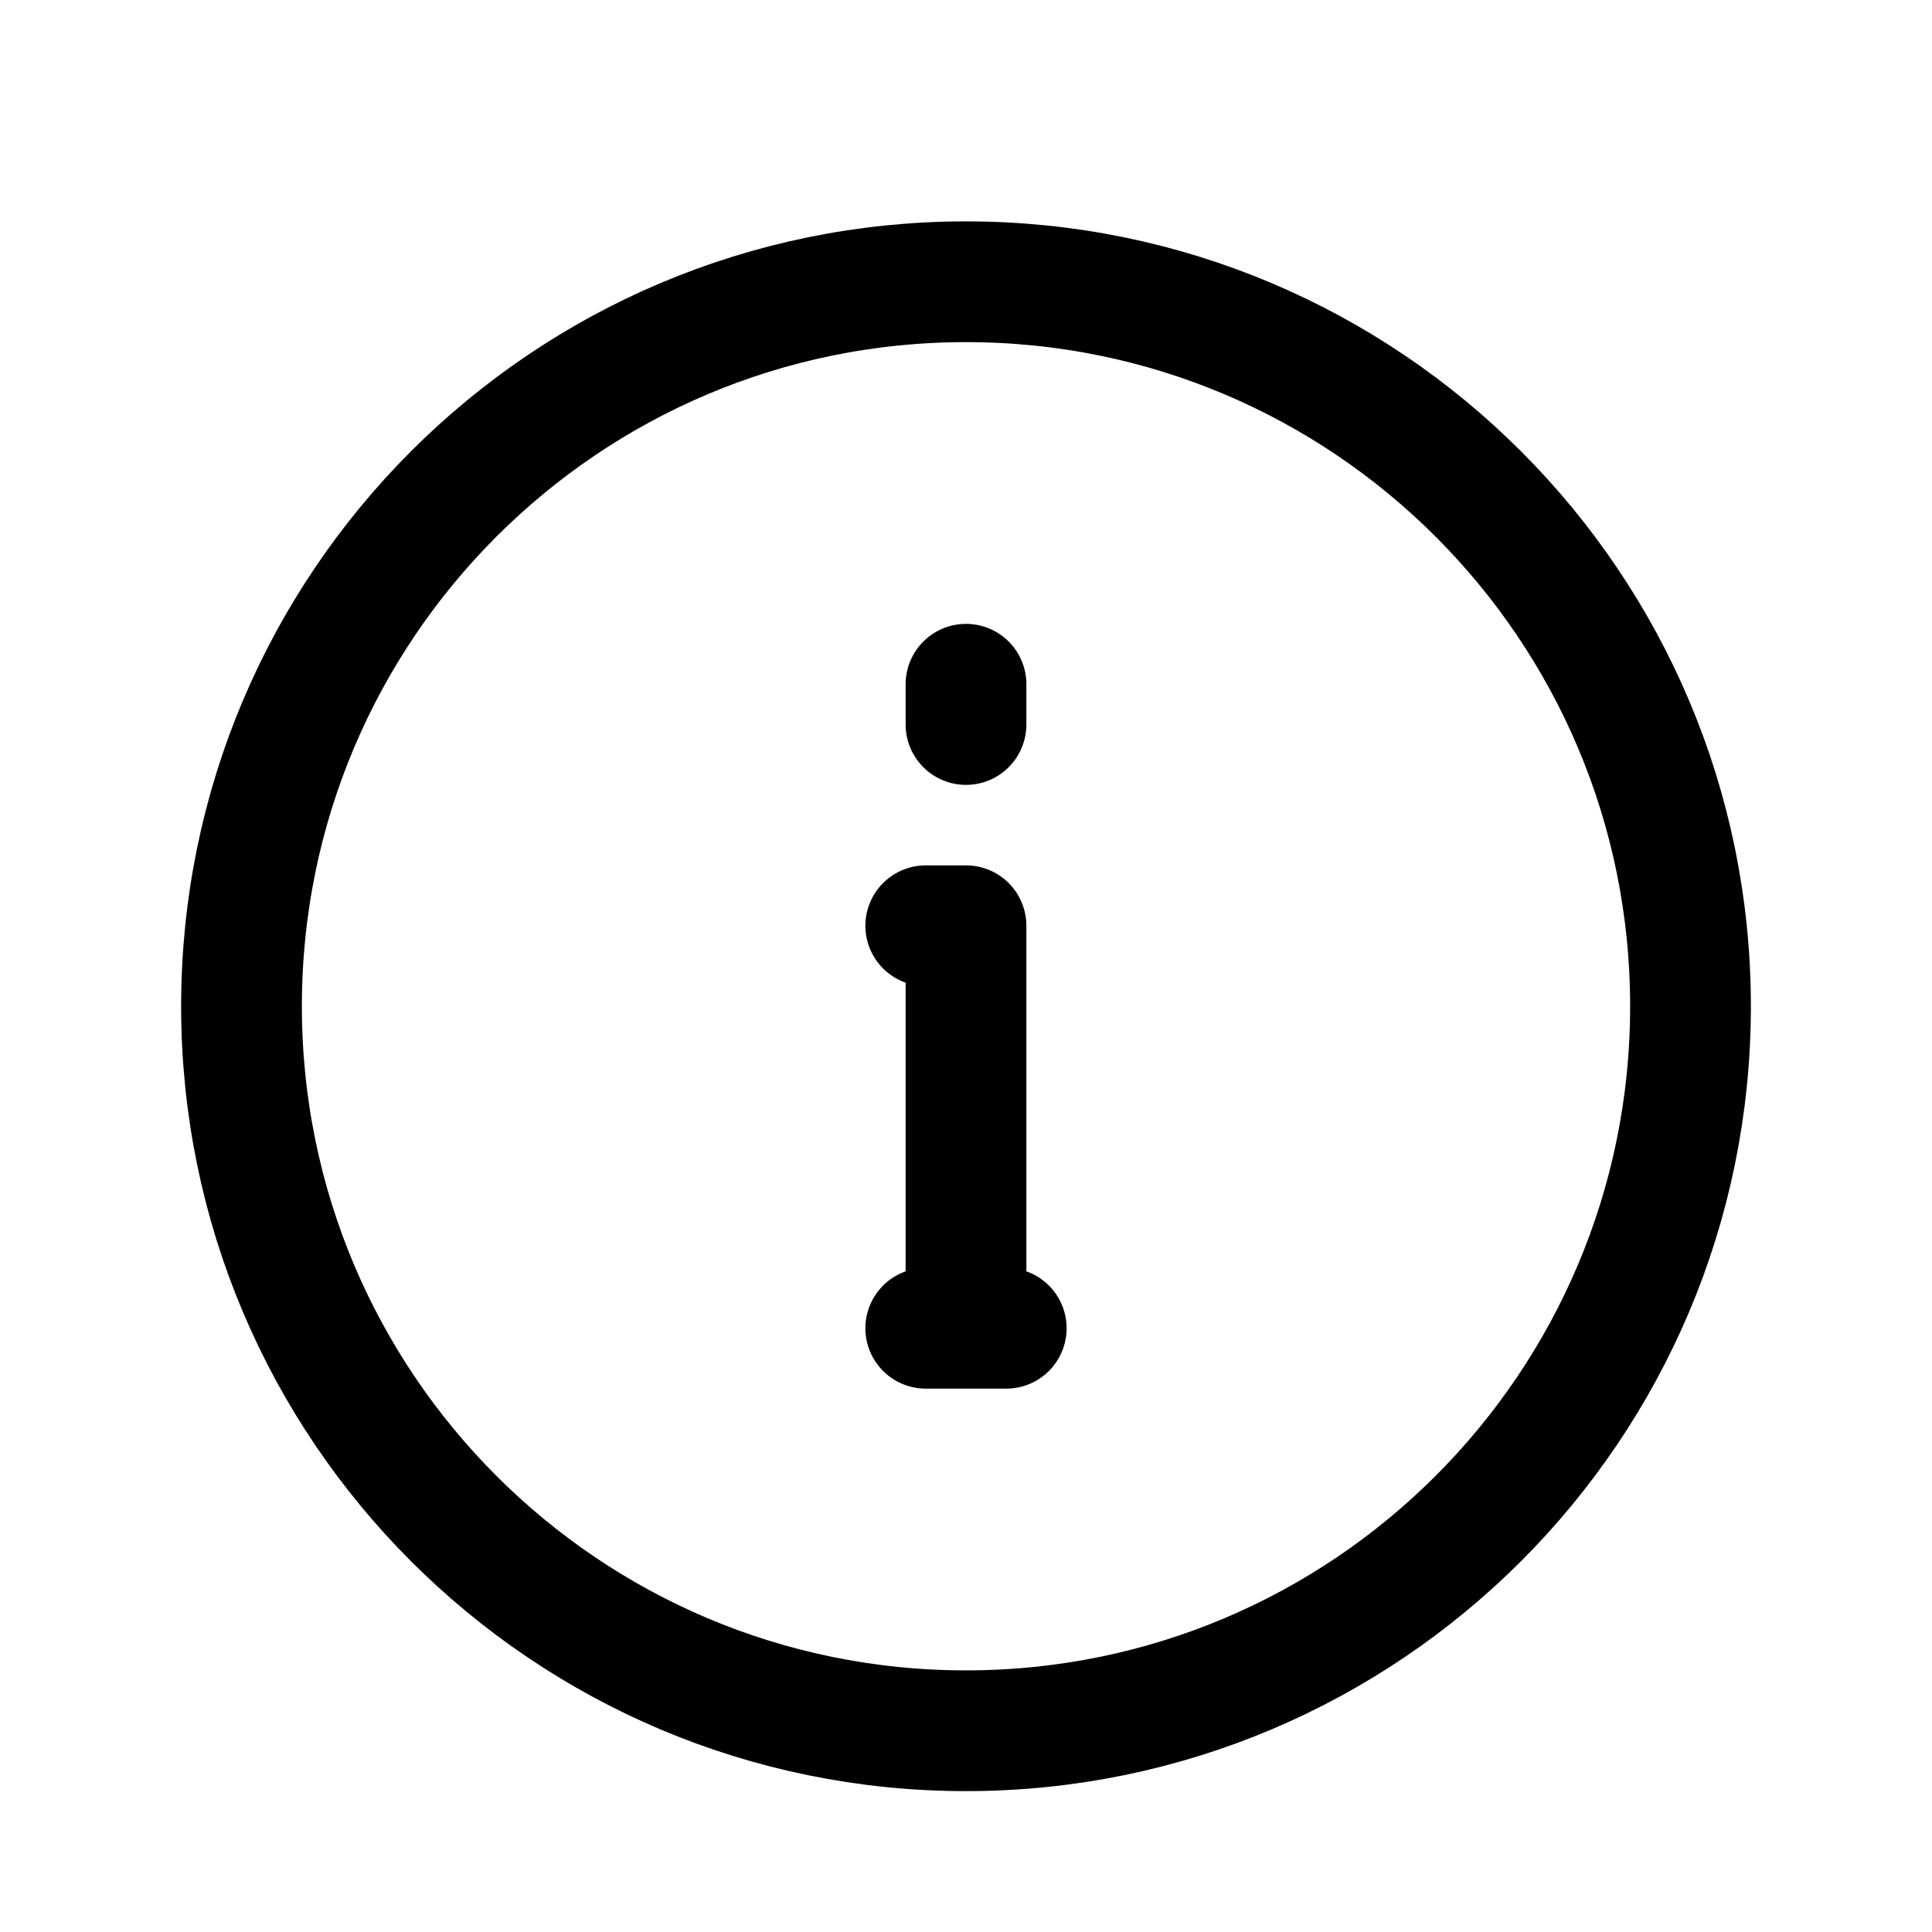
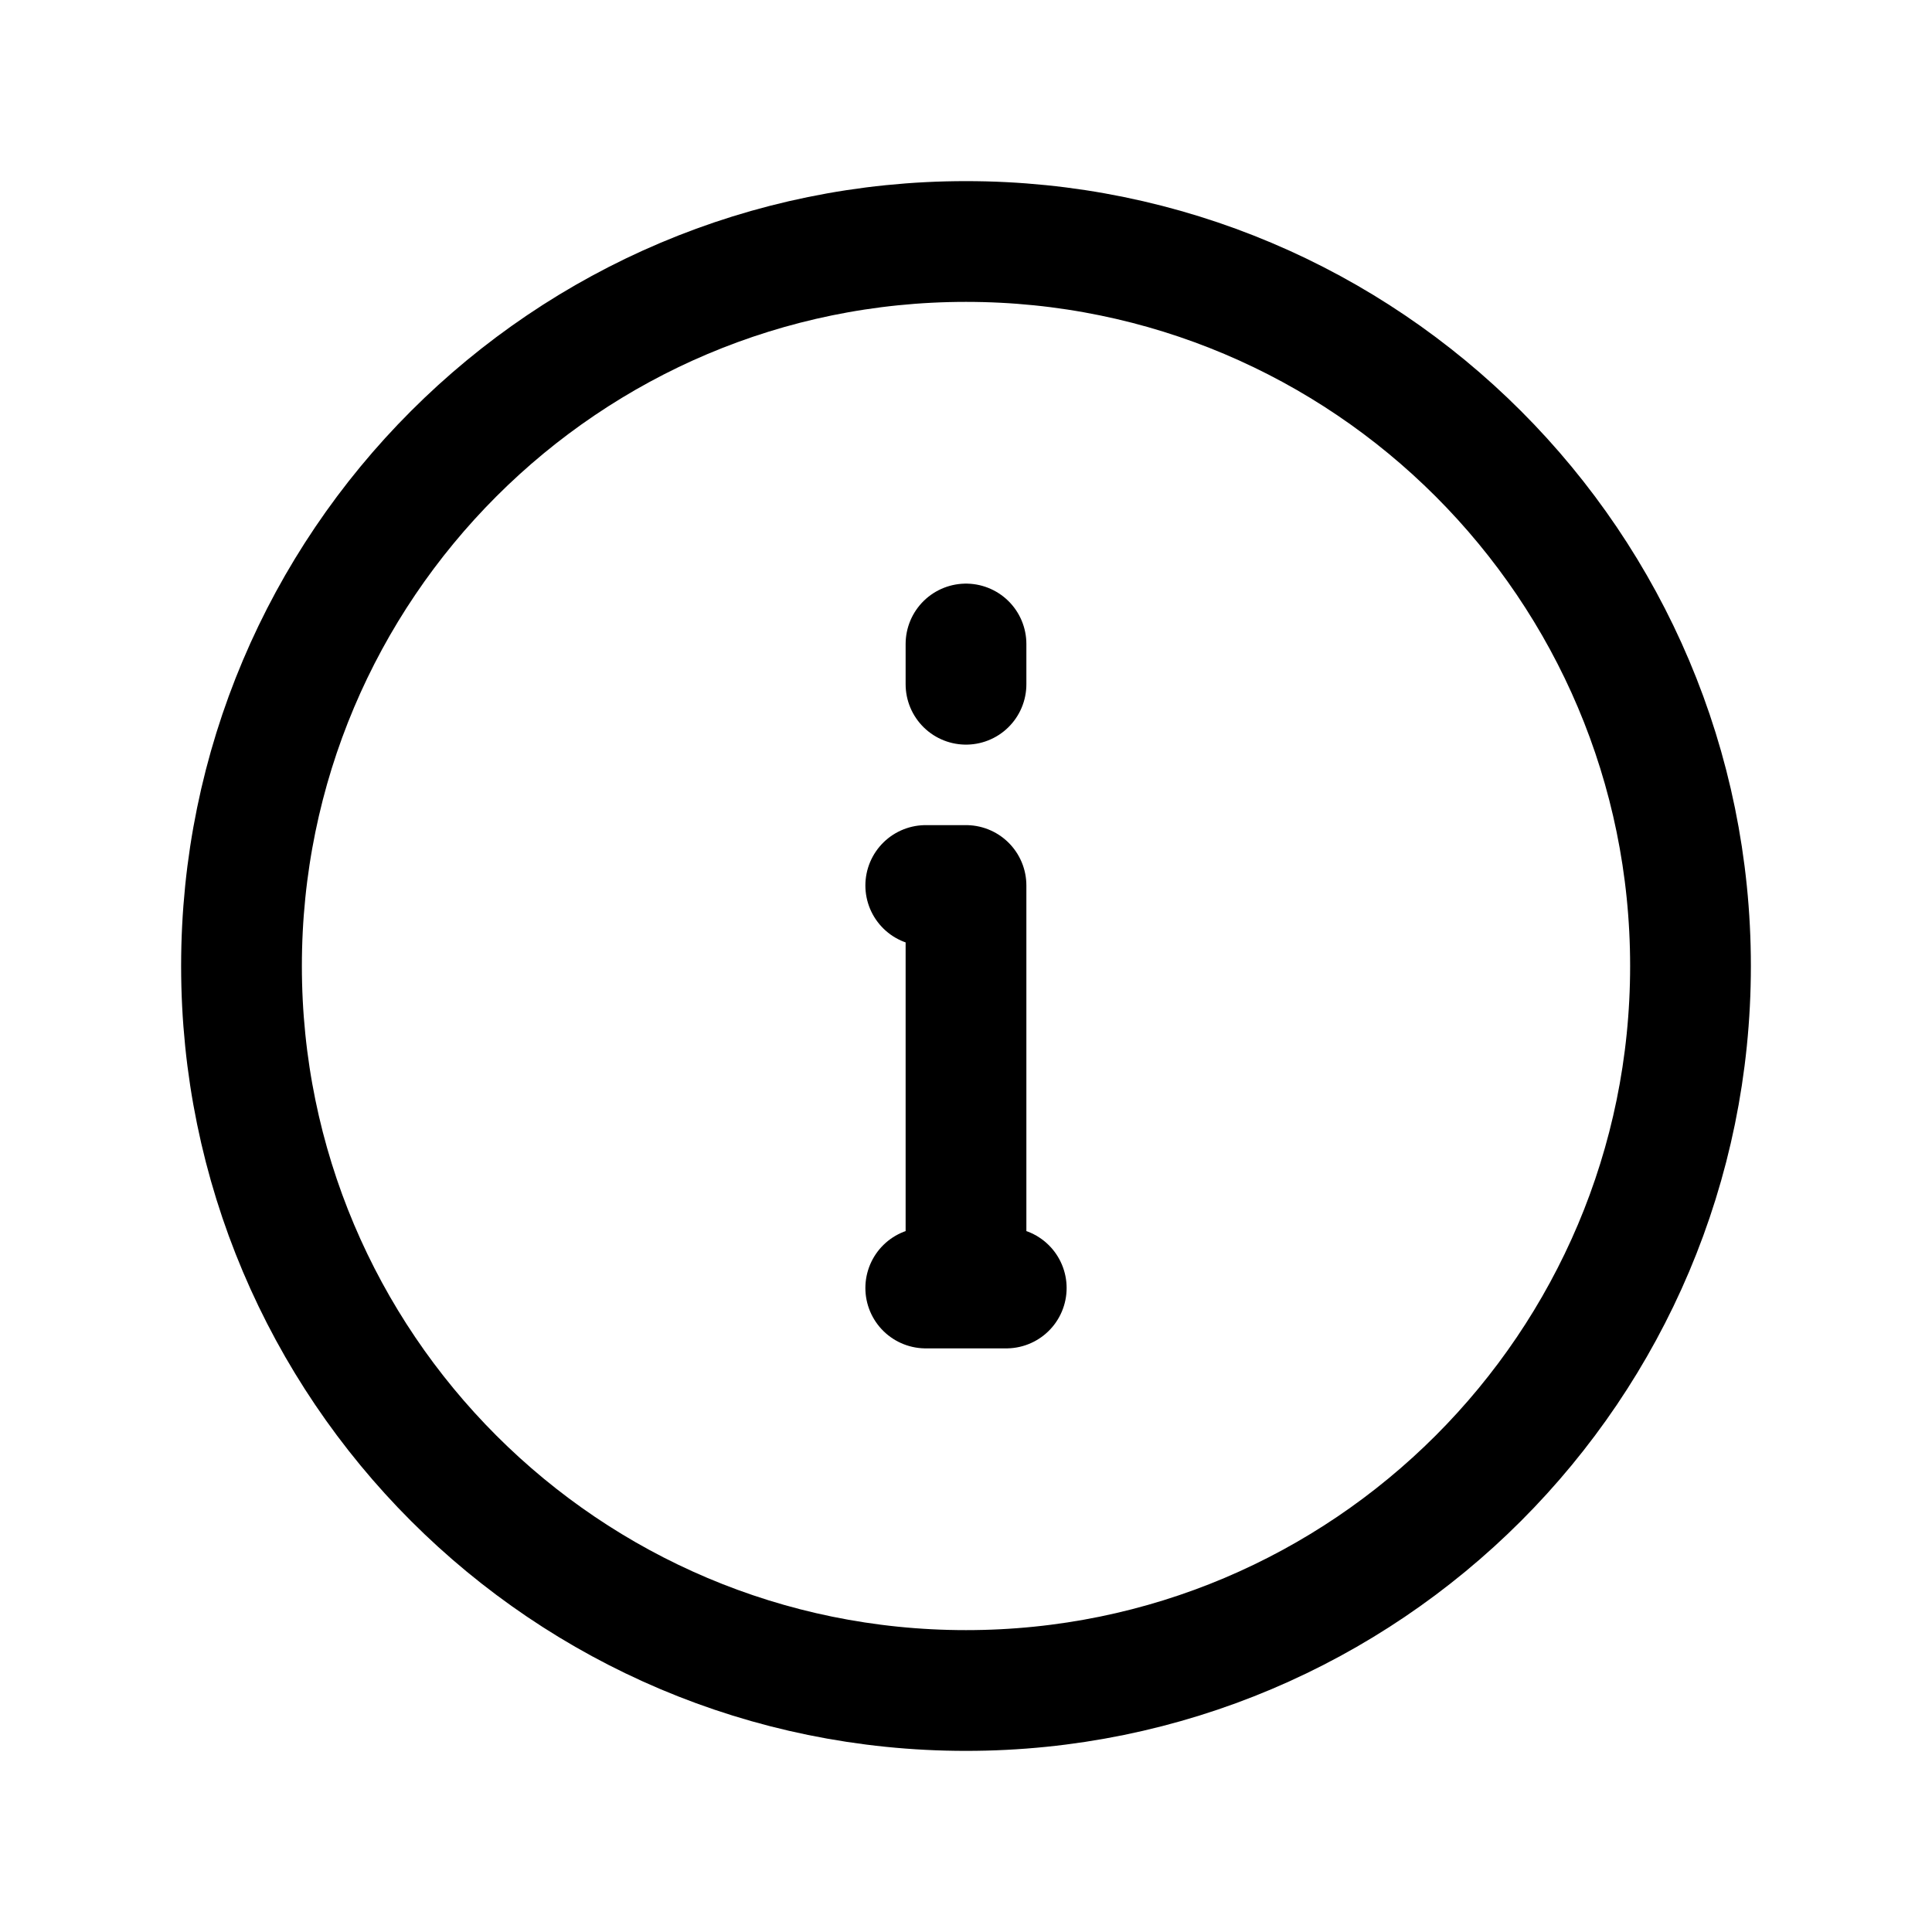
<svg xmlns="http://www.w3.org/2000/svg" width="24" height="24" fill="none" viewBox="0 0 24 24" stroke-width="1.5" stroke-linecap="round" stroke-linejoin="round" stroke="currentColor">
-   <circle cx="12" cy="12.5" r="9" />
-   <path d="M12 16.5v-5h-.5m0 5h1M12 9v-.5" />
+   <path d="M12 16v-5h-.5m0 5h1M12 8.5V8" />
+   <circle cx="12" cy="12" r="9" />
</svg>
